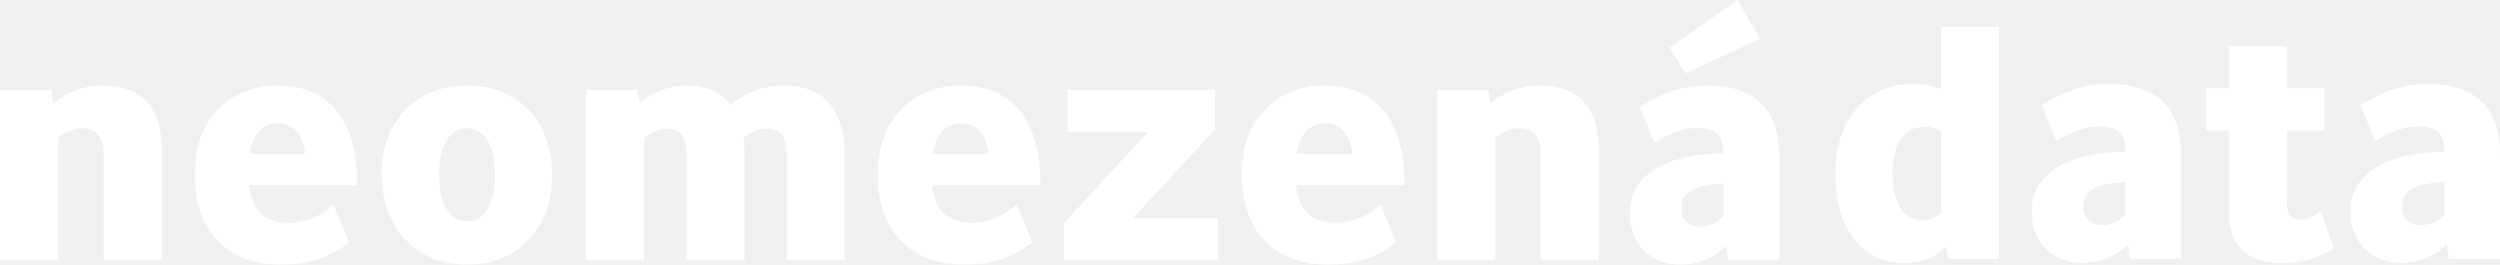
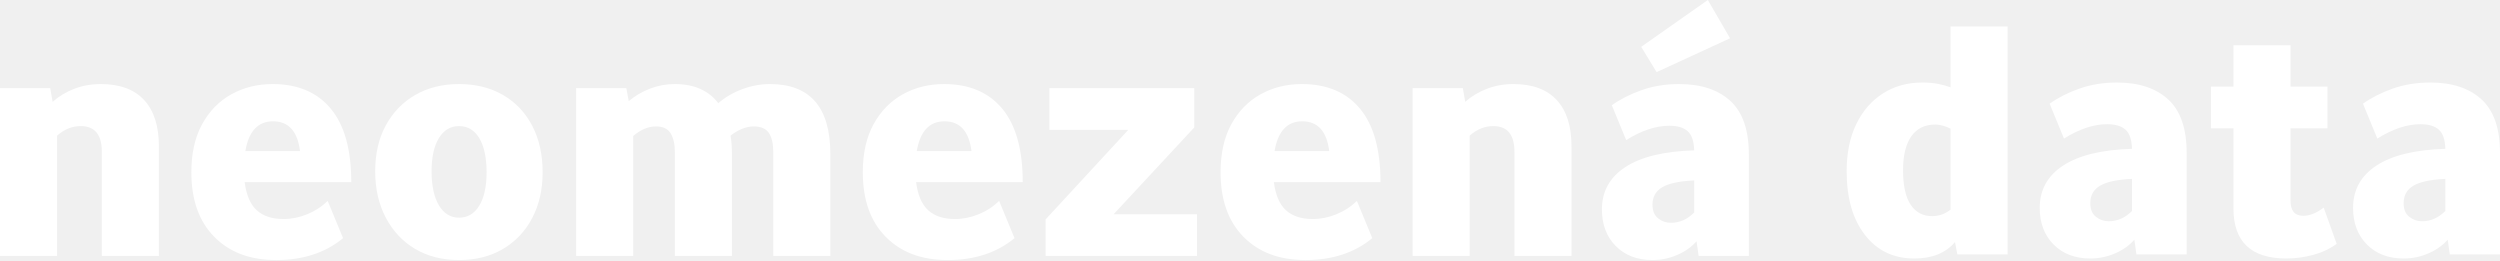
- <svg xmlns="http://www.w3.org/2000/svg" id="Layer_1" version="1.1" viewBox="0 0 287.65 30.44">
+ <svg xmlns="http://www.w3.org/2000/svg" id="Layer_1" version="1.1" viewBox="0 0 292.65 30.44">
  <defs>
    <style>
      .st0 {
        fill: #fff;
      }
    </style>
  </defs>
  <path class="st0" d="M11.92,17.76c0-2-.83-3-2.48-3-.99,0-1.91.37-2.76,1.12v14.08H0V10.32h5.88l.28,1.6c.72-.64,1.56-1.15,2.52-1.52.96-.37,2-.56,3.12-.56,2.24,0,3.93.63,5.08,1.88,1.15,1.25,1.72,3.05,1.72,5.4v12.84h-6.68s0-12.2,0-12.2Z" />
  <path class="st0" d="M22.4,20.16c0-2.21.42-4.09,1.26-5.62s1.98-2.7,3.42-3.5,3.05-1.2,4.84-1.2c2.93,0,5.2.96,6.8,2.88,1.6,1.92,2.4,4.79,2.4,8.6h-12.48c.19,1.49.65,2.59,1.4,3.28s1.8,1.04,3.16,1.04c.93,0,1.85-.19,2.76-.56.91-.37,1.71-.89,2.4-1.56l1.8,4.36c-2.08,1.71-4.68,2.56-7.8,2.56s-5.49-.91-7.28-2.72c-1.79-1.81-2.68-4.33-2.68-7.56ZM31.96,14.2c-1.76,0-2.84,1.16-3.24,3.48h6.4c-.29-2.32-1.35-3.48-3.16-3.48Z" />
  <path class="st0" d="M43.92,20.04c0-2.05.41-3.84,1.24-5.36s1.97-2.71,3.44-3.56c1.47-.85,3.18-1.28,5.14-1.28s3.67.43,5.14,1.28c1.47.85,2.61,2.05,3.42,3.6.81,1.55,1.22,3.36,1.22,5.44s-.41,3.81-1.22,5.36c-.81,1.55-1.95,2.75-3.42,3.62-1.47.87-3.18,1.3-5.14,1.3s-3.67-.43-5.14-1.3c-1.47-.87-2.61-2.09-3.44-3.66-.83-1.57-1.24-3.39-1.24-5.44ZM50.52,20.04c0,1.71.29,3.04.86,4s1.36,1.44,2.36,1.44,1.79-.47,2.36-1.4.86-2.24.86-3.92-.29-3.07-.86-4-1.36-1.4-2.36-1.4-1.79.47-2.36,1.4c-.57.93-.86,2.23-.86,3.88Z" />
  <path class="st0" d="M67.44,10.32h5.88l.28,1.52c.72-.61,1.55-1.1,2.48-1.46s1.89-.54,2.88-.54c1.17,0,2.19.19,3.04.58s1.55.94,2.08,1.66c.8-.69,1.73-1.24,2.8-1.64,1.07-.4,2.15-.6,3.24-.6,4.72,0,7.08,2.73,7.08,8.2v11.92h-6.68v-12.12c0-1.01-.17-1.77-.52-2.28-.35-.51-.93-.76-1.76-.76-.48,0-.95.1-1.42.3s-.9.46-1.3.78c.11.67.16,1.37.16,2.12v11.96h-6.68v-12.12c0-.96-.17-1.71-.5-2.24-.33-.53-.9-.8-1.7-.8-.91,0-1.8.37-2.68,1.12v14.04h-6.68s0-19.64,0-19.64Z" />
  <path class="st0" d="M101,20.16c0-2.21.42-4.09,1.26-5.62.84-1.53,1.98-2.7,3.42-3.5,1.44-.8,3.05-1.2,4.84-1.2,2.93,0,5.2.96,6.8,2.88,1.6,1.92,2.4,4.79,2.4,8.6h-12.48c.19,1.49.65,2.59,1.4,3.28s1.8,1.04,3.16,1.04c.93,0,1.85-.19,2.76-.56.91-.37,1.71-.89,2.4-1.56l1.8,4.36c-2.08,1.71-4.68,2.56-7.8,2.56s-5.49-.91-7.28-2.72-2.68-4.33-2.68-7.56h0ZM110.56,14.2c-1.76,0-2.84,1.16-3.24,3.48h6.4c-.29-2.32-1.35-3.48-3.16-3.48Z" />
  <path class="st0" d="M122.4,25.68l9.68-10.48h-9.24v-4.88h16.96v4.6l-9.44,10.16h9.76v4.88h-17.72s0-4.28,0-4.28Z" />
  <path class="st0" d="M142.88,20.16c0-2.21.42-4.09,1.26-5.62s1.98-2.7,3.42-3.5,3.05-1.2,4.84-1.2c2.93,0,5.2.96,6.8,2.88s2.4,4.79,2.4,8.6h-12.48c.19,1.49.65,2.59,1.4,3.28s1.8,1.04,3.16,1.04c.93,0,1.85-.19,2.76-.56.91-.37,1.71-.89,2.4-1.56l1.8,4.36c-2.08,1.71-4.68,2.56-7.8,2.56s-5.49-.91-7.28-2.72-2.68-4.33-2.68-7.56h0ZM152.44,14.2c-1.76,0-2.84,1.16-3.24,3.48h6.4c-.29-2.32-1.35-3.48-3.16-3.48h0Z" />
  <path class="st0" d="M177.28,17.76c0-2-.83-3-2.48-3-.99,0-1.91.37-2.76,1.12v14.08h-6.68V10.32h5.88l.28,1.6c.72-.64,1.56-1.15,2.52-1.52.96-.37,2-.56,3.12-.56,2.24,0,3.93.63,5.08,1.88,1.15,1.25,1.72,3.05,1.72,5.4v12.84h-6.68v-12.2h0Z" />
-   <path class="st0" d="M187.52,24.52c0-2.11.91-3.76,2.74-4.96,1.83-1.2,4.51-1.85,8.06-1.96-.03-1.07-.28-1.81-.76-2.24s-1.2-.64-2.16-.64c-1.57,0-3.25.56-5.04,1.68l-1.68-4.08c.96-.69,2.11-1.28,3.46-1.76s2.82-.72,4.42-.72c2.56,0,4.56.66,6,1.98,1.44,1.32,2.16,3.41,2.16,6.26v11.88h-5.88l-.24-1.72c-.59.67-1.34,1.2-2.26,1.6s-1.89.6-2.9.6c-1.79,0-3.22-.55-4.3-1.64s-1.62-2.52-1.62-4.28h0ZM202.52,4.48l-8.6,3.96-1.8-2.96L199.92,0s2.6,4.48,2.6,4.48ZM198.32,21.12c-1.73.08-2.98.35-3.74.8-.76.45-1.14,1.13-1.14,2.04,0,.72.22,1.25.66,1.6s.94.52,1.5.52c1.01,0,1.92-.4,2.72-1.2,0,0,0-3.76,0-3.76Z" />
-   <path class="st0" d="M211.17,20.06c0-2.13.37-3.97,1.12-5.52.75-1.55,1.79-2.75,3.12-3.6s2.87-1.28,4.6-1.28c.69,0,1.31.05,1.86.16s1.03.24,1.46.4V3.1h6.68v26.68h-5.88l-.28-1.44c-1.09,1.28-2.68,1.92-4.76,1.92-2.43,0-4.35-.92-5.78-2.76-1.43-1.84-2.14-4.32-2.14-7.44ZM223.33,15.06c-.27-.13-.55-.25-.86-.34-.31-.09-.62-.14-.94-.14-1.2,0-2.13.45-2.78,1.36-.65.91-.98,2.24-.98,4s.3,3.16.9,4.04c.6.88,1.43,1.32,2.5,1.32.8,0,1.52-.25,2.16-.76,0,0,0-9.48,0-9.48Z" />
-   <path class="st0" d="M233.77,24.34c0-2.11.91-3.76,2.74-4.96,1.83-1.2,4.51-1.85,8.06-1.96-.03-1.07-.28-1.81-.76-2.24s-1.2-.64-2.16-.64c-1.57,0-3.25.56-5.04,1.68l-1.68-4.08c.96-.69,2.11-1.28,3.46-1.76,1.35-.48,2.82-.72,4.42-.72,2.56,0,4.56.66,6,1.98,1.44,1.32,2.16,3.41,2.16,6.26v11.88h-5.88l-.24-1.72c-.59.67-1.34,1.2-2.26,1.6s-1.89.6-2.9.6c-1.79,0-3.22-.55-4.3-1.64s-1.62-2.52-1.62-4.28ZM244.57,20.94c-1.73.08-2.98.35-3.74.8-.76.45-1.14,1.13-1.14,2.04,0,.72.22,1.25.66,1.6s.94.52,1.5.52c1.01,0,1.92-.4,2.72-1.2,0,0,0-3.76,0-3.76Z" />
-   <path class="st0" d="M256.45,24.42v-9.4h-2.64v-4.88h2.64v-4.84h6.68v4.84h4.32v4.88h-4.32v8.48c0,1.17.49,1.76,1.48,1.76.77,0,1.57-.32,2.4-.96l1.52,4.24c-.8.59-1.72,1.02-2.76,1.3-1.04.28-2.08.42-3.12.42-4.13,0-6.2-1.95-6.2-5.84Z" />
-   <path class="st0" d="M270.45,24.34c0-2.11.91-3.76,2.74-4.96,1.83-1.2,4.51-1.85,8.06-1.96-.03-1.07-.28-1.81-.76-2.24s-1.2-.64-2.16-.64c-1.57,0-3.25.56-5.04,1.68l-1.68-4.08c.96-.69,2.11-1.28,3.46-1.76,1.35-.48,2.82-.72,4.42-.72,2.56,0,4.56.66,6,1.98,1.44,1.32,2.16,3.41,2.16,6.26v11.88h-5.88l-.24-1.72c-.59.67-1.34,1.2-2.26,1.6-.92.4-1.89.6-2.9.6-1.79,0-3.22-.55-4.3-1.64-1.08-1.09-1.62-2.52-1.62-4.28ZM281.25,20.94c-1.73.08-2.98.35-3.74.8-.76.45-1.14,1.13-1.14,2.04,0,.72.22,1.25.66,1.6s.94.52,1.5.52c1.01,0,1.92-.4,2.72-1.2,0,0,0-3.76,0-3.76Z" />
+   <path class="st0" d="M187.52,24.52c0-2.11.91-3.76,2.74-4.96,1.83-1.2,4.51-1.85,8.06-1.96-.03-1.07-.28-1.81-.76-2.24s-1.2-.64-2.16-.64c-1.57,0-3.25.56-5.04,1.68l-1.68-4.08c.96-.69,2.11-1.28,3.46-1.76s2.82-.72,4.42-.72c2.56,0,4.56.66,6,1.98,1.44,1.32,2.16,3.41,2.16,6.26v11.88h-5.88l-.24-1.72c-.59.67-1.34,1.2-2.26,1.6s-1.89.6-2.9.6c-1.79,0-3.22-.55-4.3-1.64s-1.62-2.52-1.62-4.28h0ZM202.52,4.48l-8.6,3.96-1.8-2.96,7.8-5.48,2.6,4.48ZM198.32,21.12c-1.73.08-2.98.35-3.74.8-.76.45-1.14,1.13-1.14,2.04,0,.72.22,1.25.66,1.6s.94.52,1.5.52c1.01,0,1.92-.4,2.72-1.2,0,0,0-3.76,0-3.76Z" />
+   <path class="st0" d="M216.17,20.06c0-2.13.37-3.97,1.12-5.52.75-1.55,1.79-2.75,3.12-3.6s2.87-1.28,4.6-1.28c.69,0,1.31.05,1.86.16s1.03.24,1.46.4V3.1h6.68v26.68h-5.88l-.28-1.44c-1.09,1.28-2.68,1.92-4.76,1.92-2.43,0-4.35-.92-5.78-2.76s-2.14-4.32-2.14-7.44ZM228.33,15.06c-.27-.13-.55-.25-.86-.34s-.62-.14-.94-.14c-1.2,0-2.13.45-2.78,1.36-.65.91-.98,2.24-.98,4s.3,3.16.9,4.04c.6.88,1.43,1.32,2.5,1.32.8,0,1.52-.25,2.16-.76,0,0,0-9.48,0-9.48Z" />
+   <path class="st0" d="M238.77,24.34c0-2.11.91-3.76,2.74-4.96,1.83-1.2,4.51-1.85,8.06-1.96-.03-1.07-.28-1.81-.76-2.24s-1.2-.64-2.16-.64c-1.57,0-3.25.56-5.04,1.68l-1.68-4.08c.96-.69,2.11-1.28,3.46-1.76,1.35-.48,2.82-.72,4.42-.72,2.56,0,4.56.66,6,1.98,1.44,1.32,2.16,3.41,2.16,6.26v11.88h-5.88l-.24-1.72c-.59.67-1.34,1.2-2.26,1.6s-1.89.6-2.9.6c-1.79,0-3.22-.55-4.3-1.64s-1.62-2.52-1.62-4.28h0ZM249.57,20.94c-1.73.08-2.98.35-3.74.8-.76.45-1.14,1.13-1.14,2.04,0,.72.22,1.25.66,1.6s.94.52,1.5.52c1.01,0,1.92-.4,2.72-1.2,0,0,0-3.76,0-3.76Z" />
+   <path class="st0" d="M261.45,24.42v-9.4h-2.64v-4.88h2.64v-4.84h6.68v4.84h4.32v4.88h-4.32v8.48c0,1.17.49,1.76,1.48,1.76.77,0,1.57-.32,2.4-.96l1.52,4.24c-.8.59-1.72,1.02-2.76,1.3-1.04.28-2.08.42-3.12.42-4.13,0-6.2-1.95-6.2-5.84h0Z" />
+   <path class="st0" d="M275.45,24.34c0-2.11.91-3.76,2.74-4.96,1.83-1.2,4.51-1.85,8.06-1.96-.03-1.07-.28-1.81-.76-2.24s-1.2-.64-2.16-.64c-1.57,0-3.25.56-5.04,1.68l-1.68-4.08c.96-.69,2.11-1.28,3.46-1.76,1.35-.48,2.82-.72,4.42-.72,2.56,0,4.56.66,6,1.98,1.44,1.32,2.16,3.41,2.16,6.26v11.88h-5.88l-.24-1.72c-.59.67-1.34,1.2-2.26,1.6s-1.89.6-2.9.6c-1.79,0-3.22-.55-4.3-1.64s-1.62-2.52-1.62-4.28ZM286.25,20.94c-1.73.08-2.98.35-3.74.8-.76.45-1.14,1.13-1.14,2.04,0,.72.22,1.25.66,1.6s.94.52,1.5.52c1.01,0,1.92-.4,2.72-1.2,0,0,0-3.76,0-3.76Z" />
</svg>
